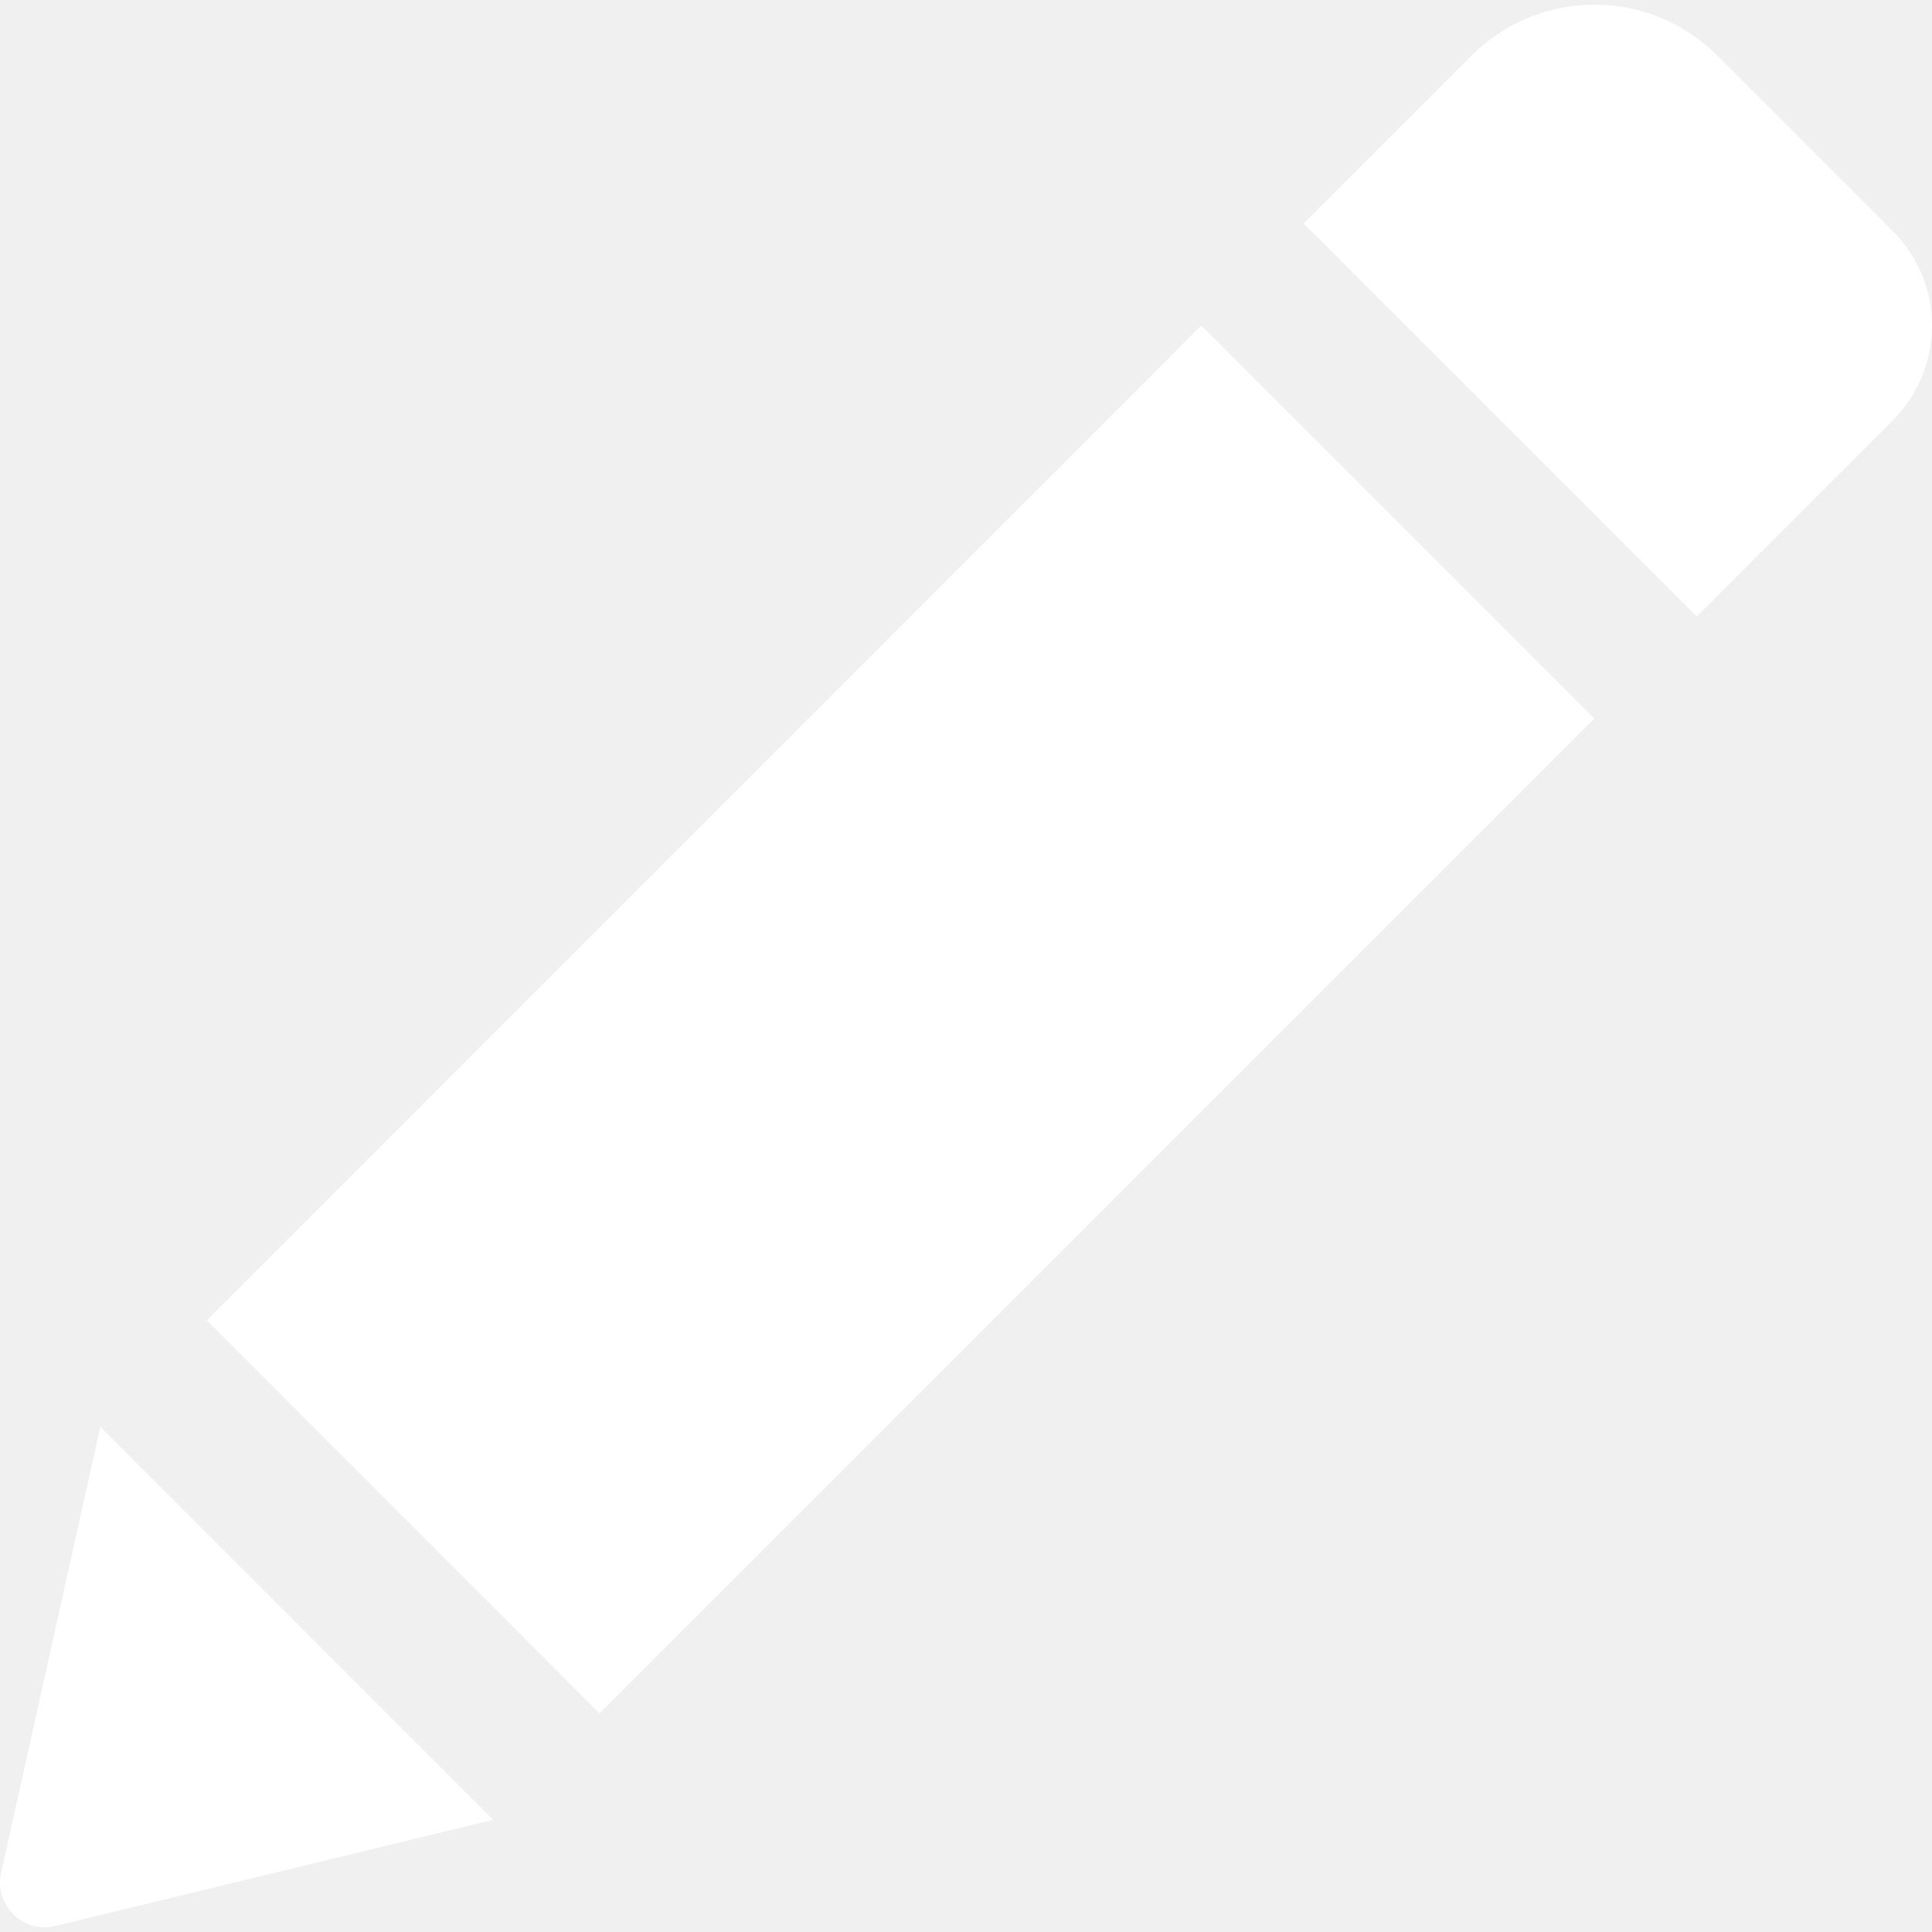
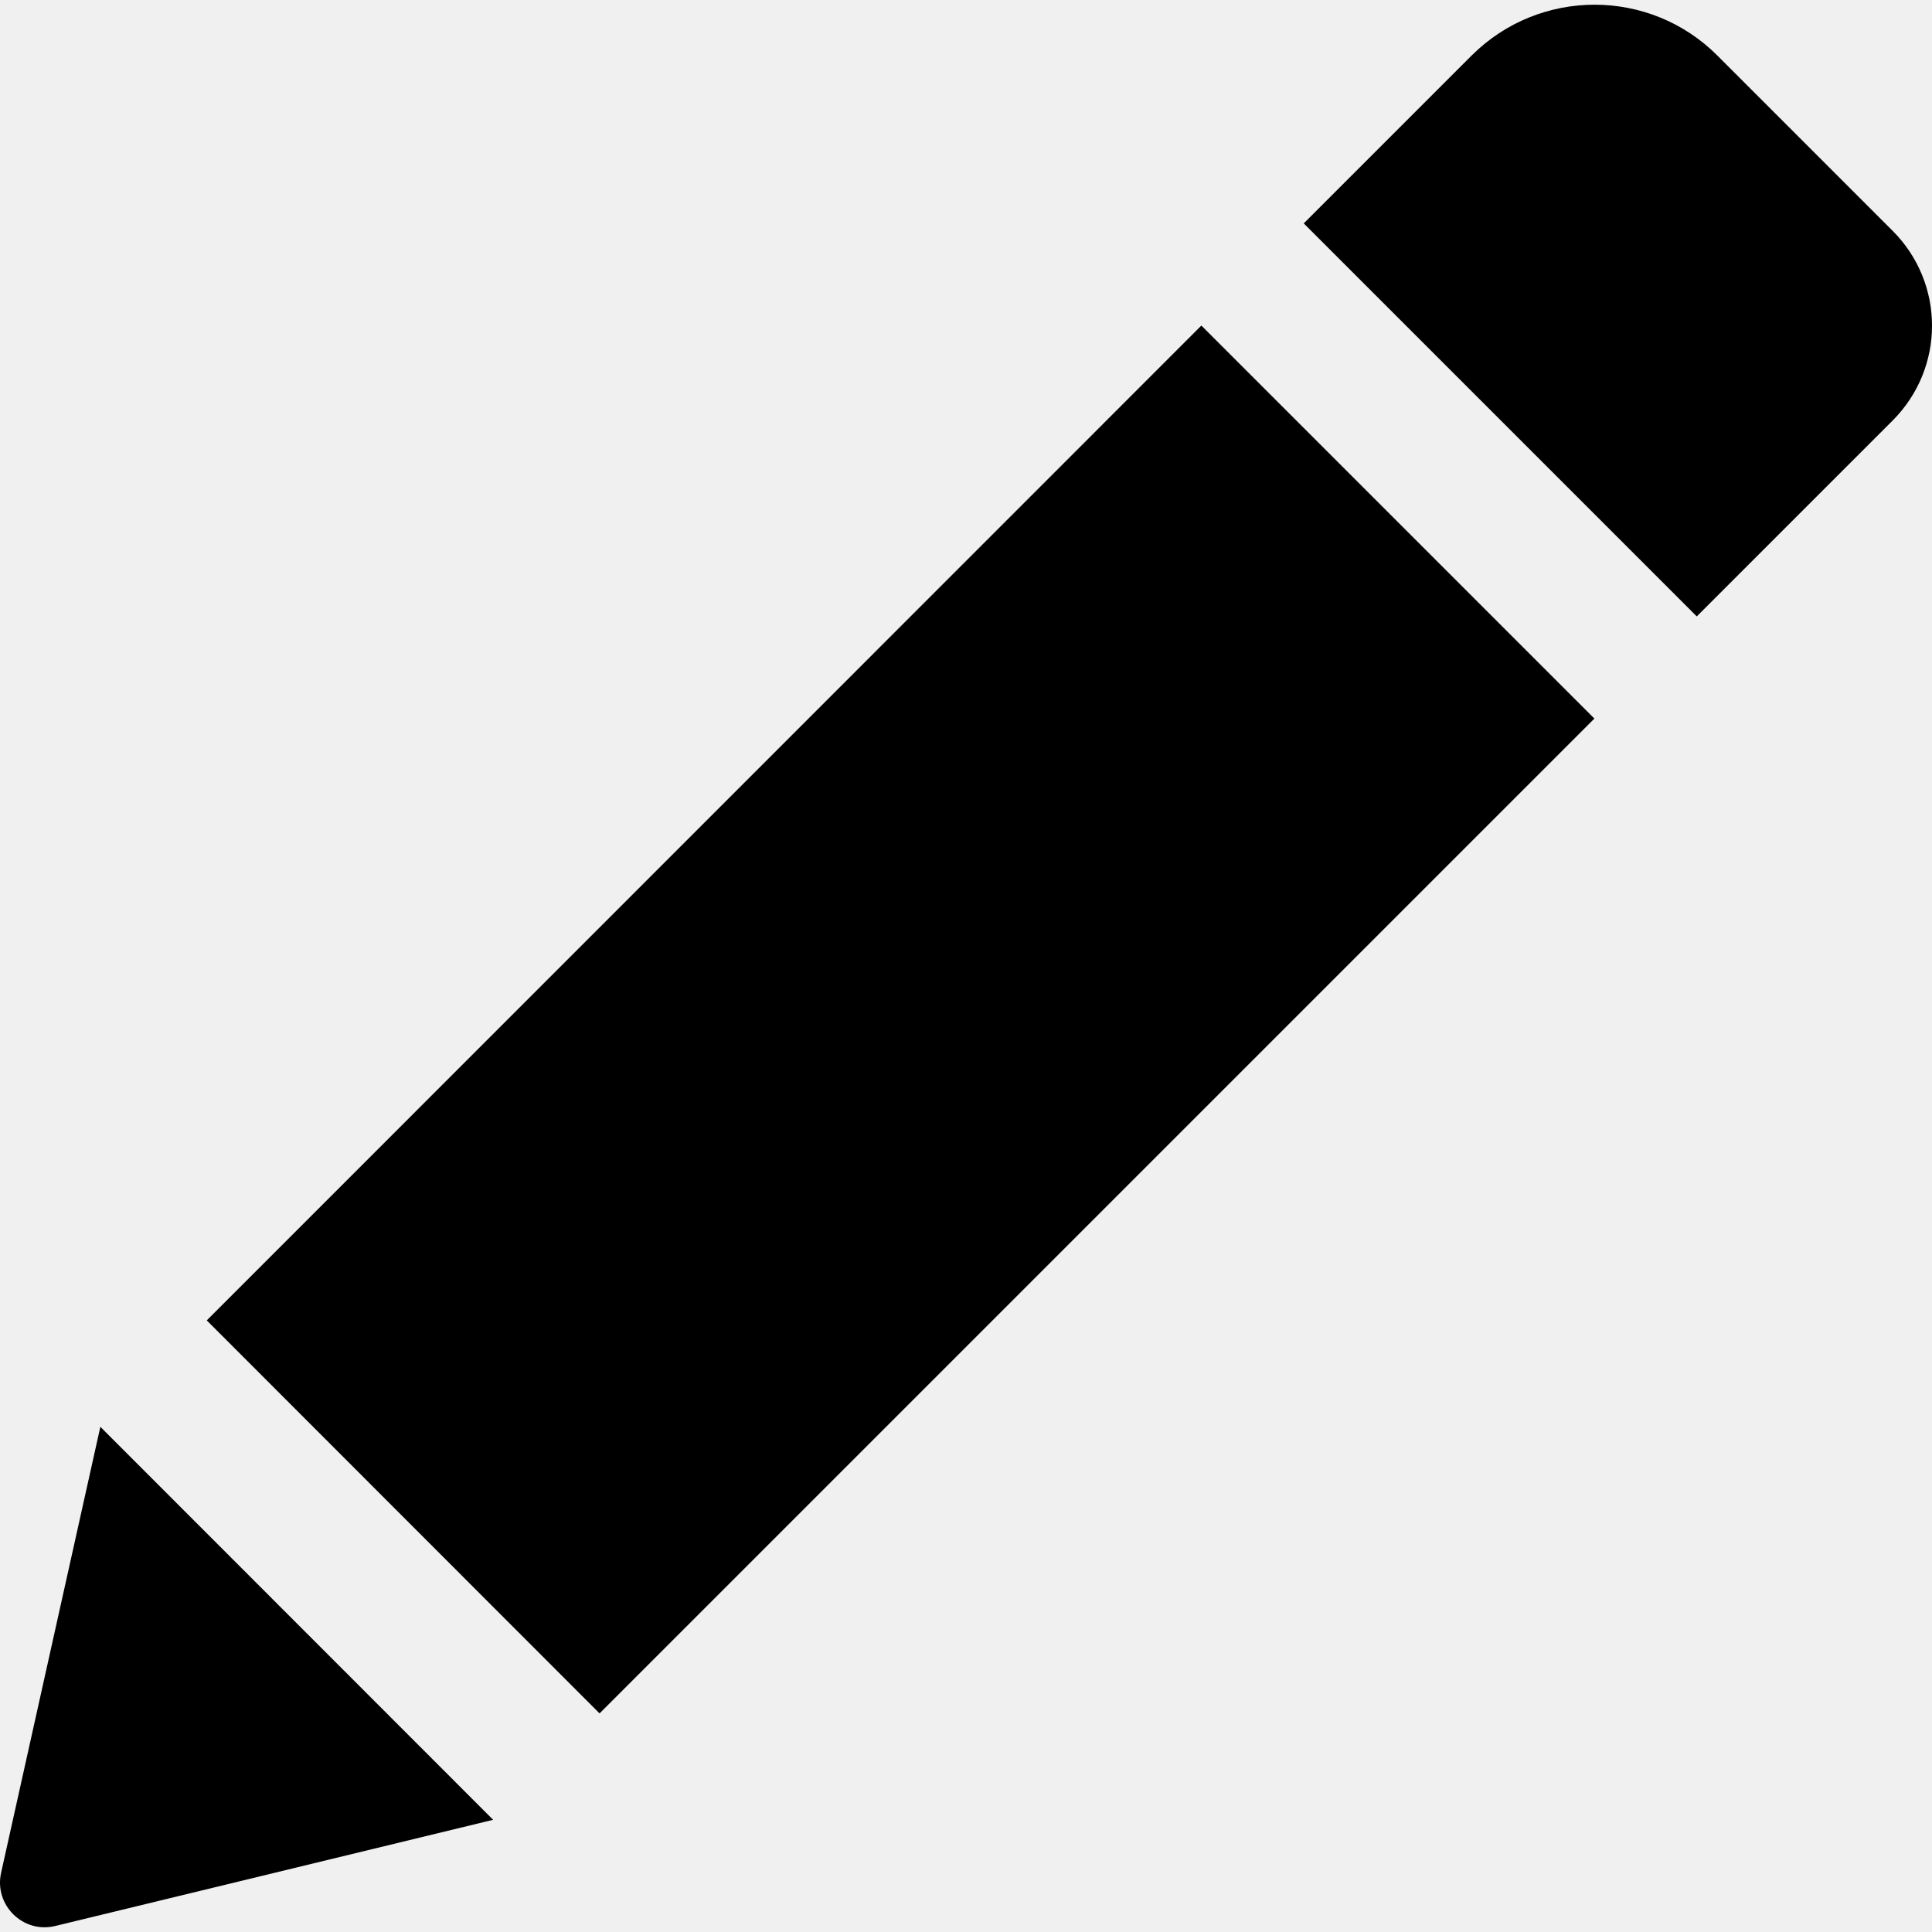
<svg xmlns="http://www.w3.org/2000/svg" version="1.1" id="Capa_1" x="0px" y="0px" width="512px" height="512px" viewBox="0 0 528.899 528.899" style="enable-background:new 0 0 528.899 528.899;" xml:space="preserve">
  <g>
-     <path d="M328.883,89.125l107.59,107.589l-272.34,272.34L56.604,361.465L328.883,89.125z M518.113,63.177l-47.981-47.981   c-18.543-18.543-48.653-18.543-67.259,0l-45.961,45.961l107.59,107.59l53.611-53.611   C532.495,100.753,532.495,77.559,518.113,63.177z M0.3,512.69c-1.958,8.812,5.998,16.708,14.811,14.565l119.891-29.069   L27.473,390.597L0.3,512.69z" fill="#FFFFFF" />
+     <path d="M328.883,89.125l107.59,107.589l-272.34,272.34L56.604,361.465L328.883,89.125z M518.113,63.177l-47.981-47.981   c-18.543-18.543-48.653-18.543-67.259,0l-45.961,45.961l107.59,107.59l53.611-53.611   C532.495,100.753,532.495,77.559,518.113,63.177z M0.3,512.69c-1.958,8.812,5.998,16.708,14.811,14.565l119.891-29.069   L27.473,390.597L0.3,512.69z" fill="#000" />
  </g>
  <g>
</g>
  <g>
</g>
  <g>
</g>
  <g>
</g>
  <g>
</g>
  <g>
</g>
  <g>
</g>
  <g>
</g>
  <g>
</g>
  <g>
</g>
  <g>
</g>
  <g>
</g>
  <g>
</g>
  <g>
</g>
  <g>
</g>
</svg>
